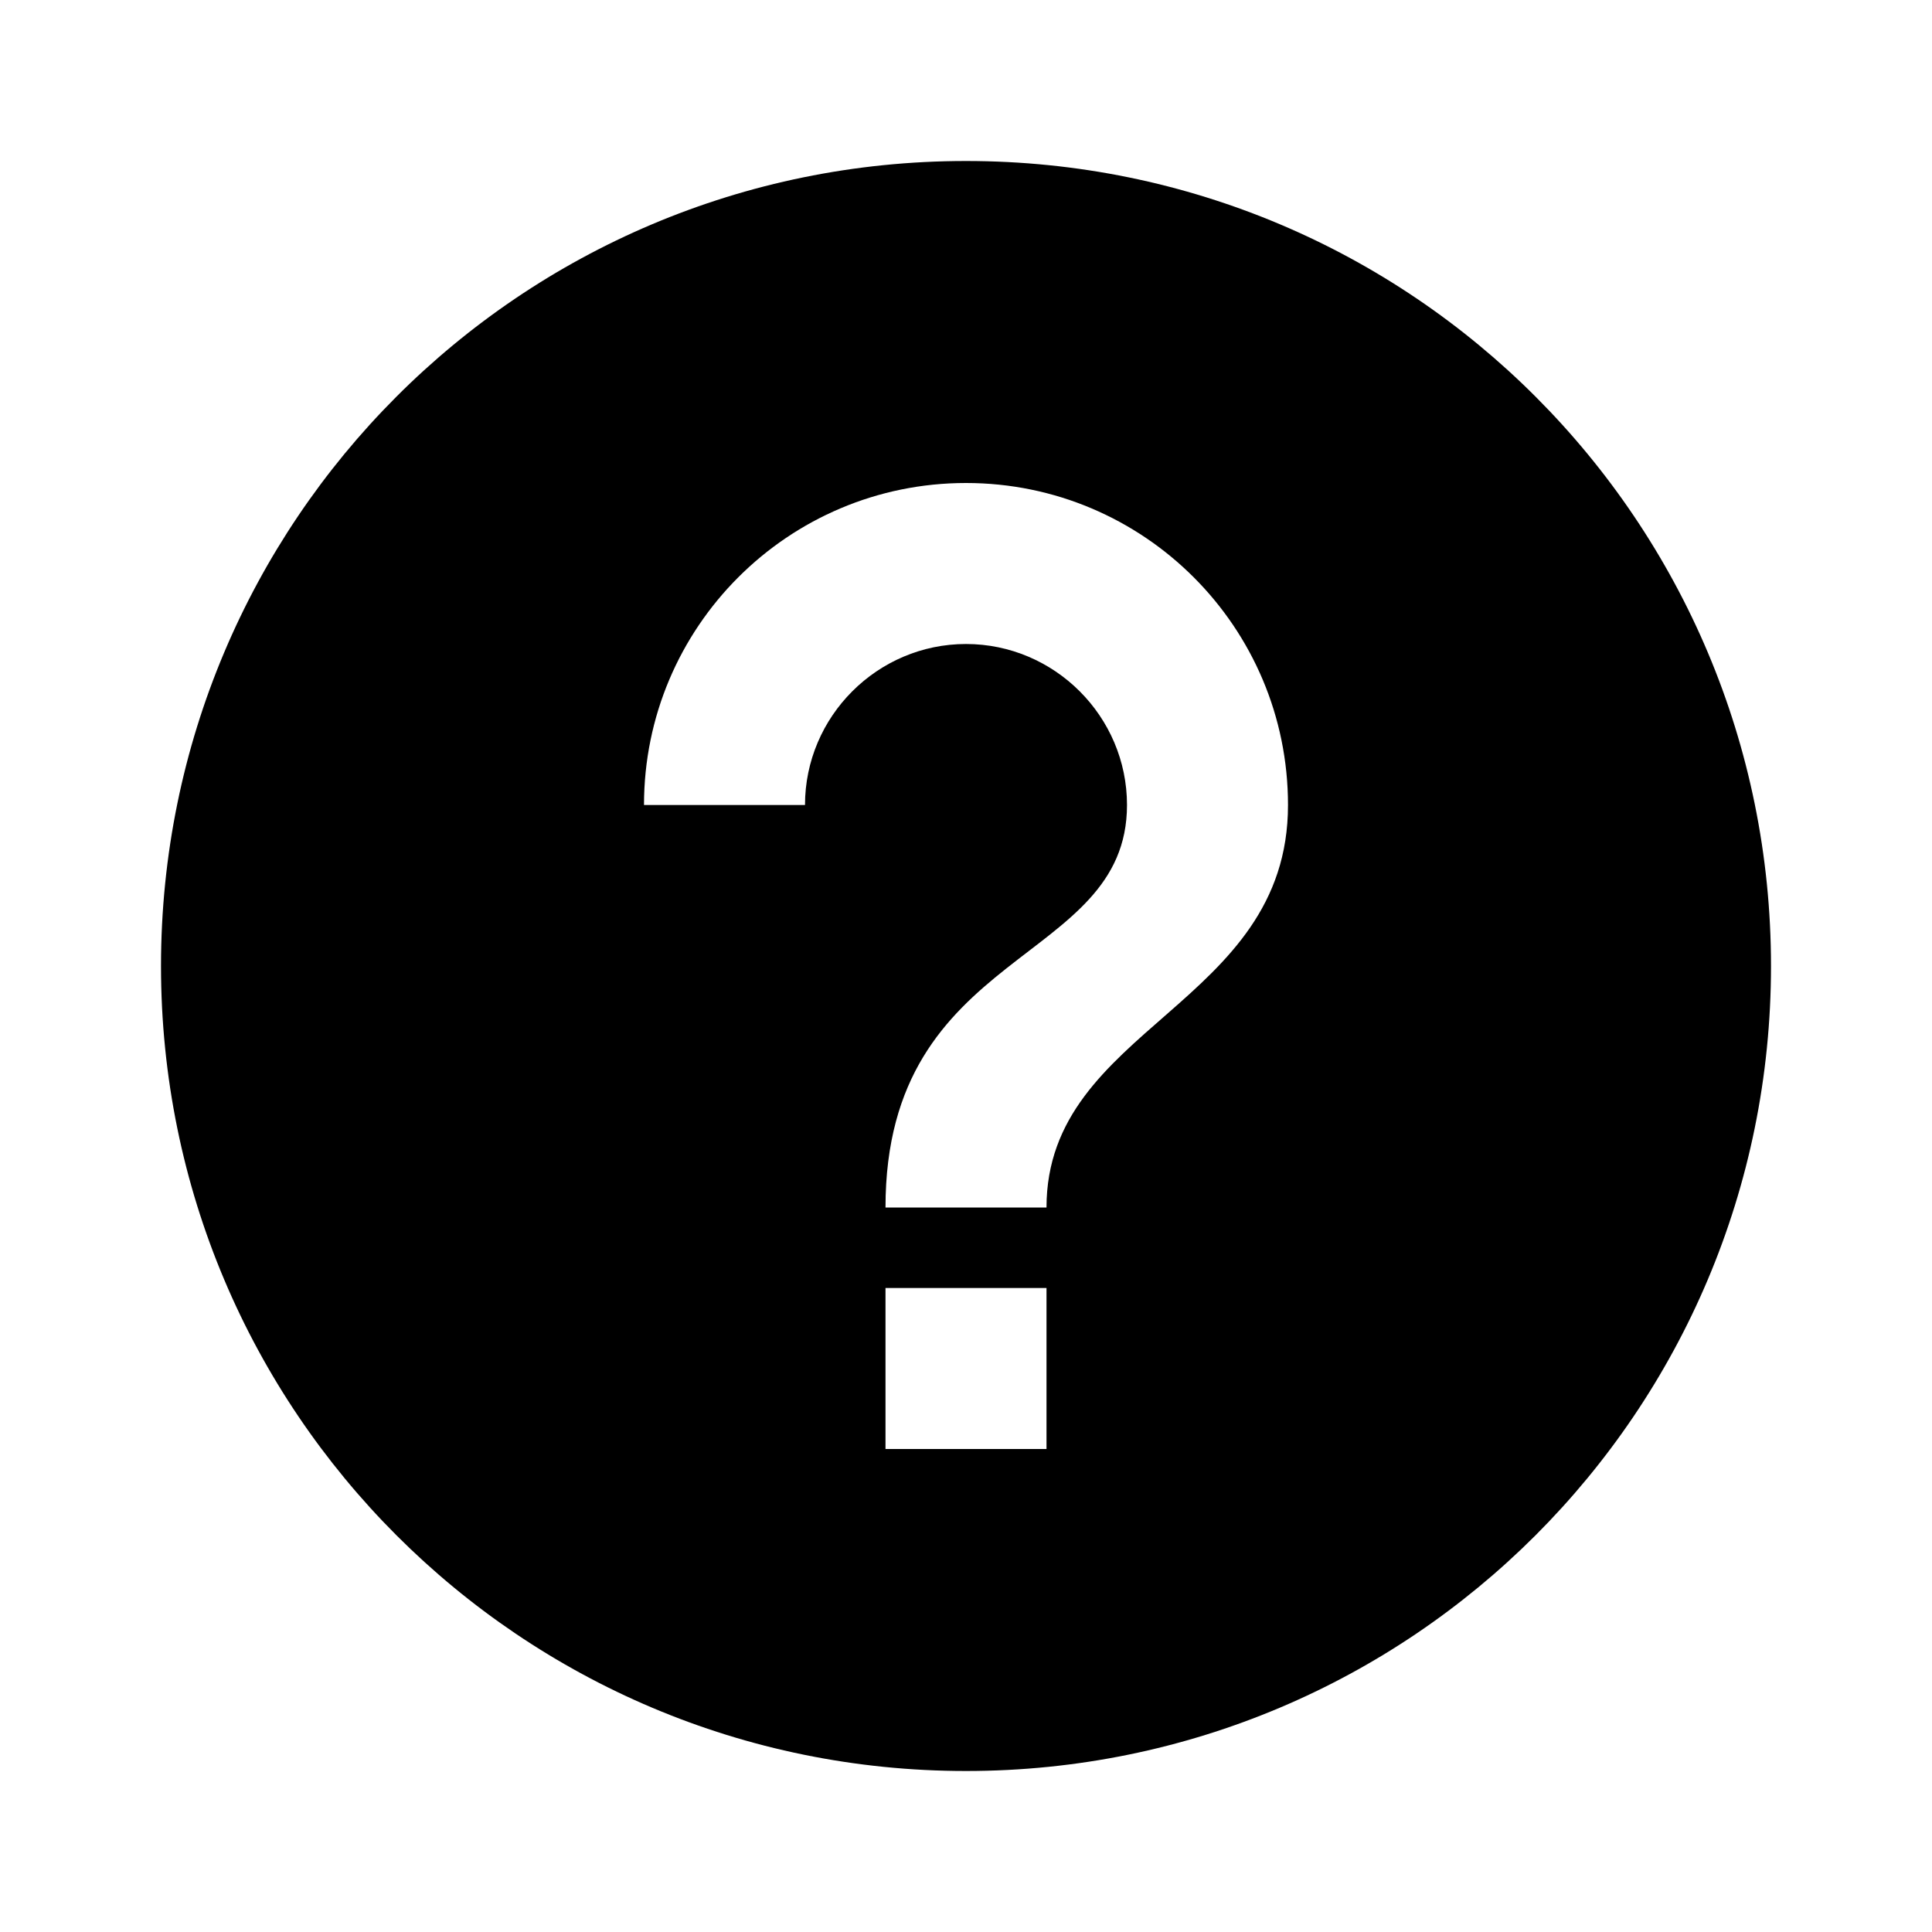
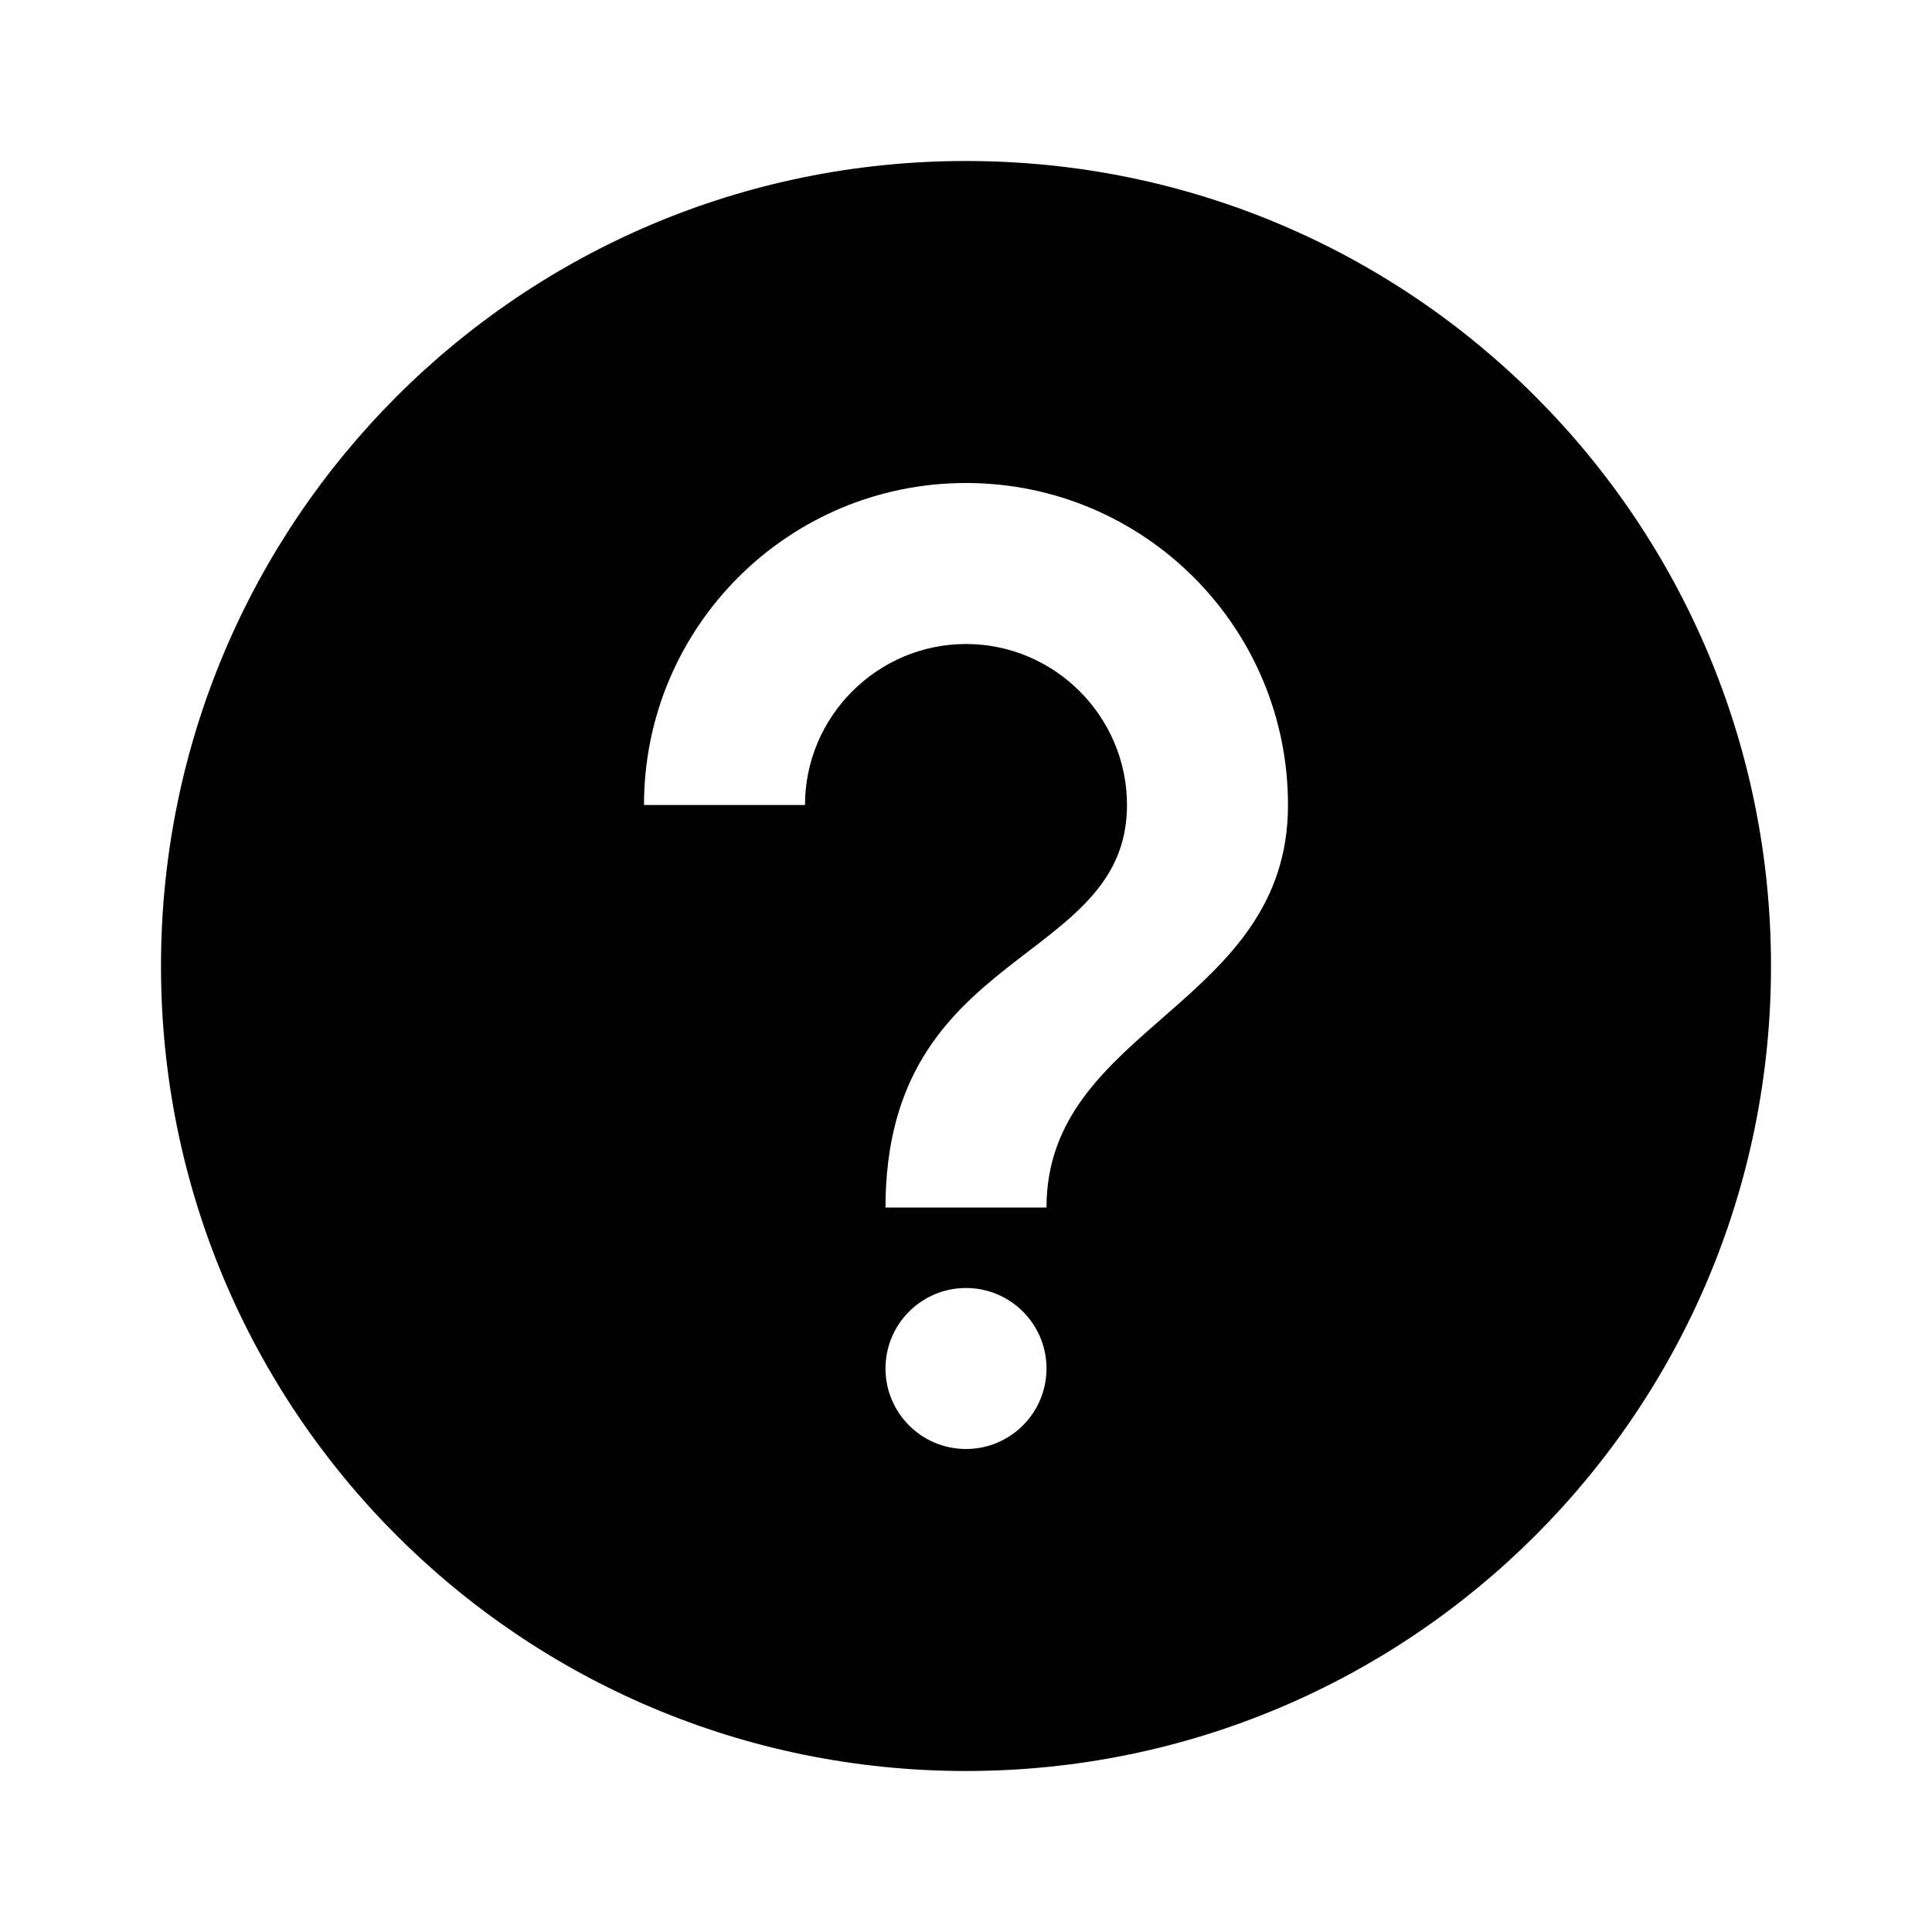
<svg xmlns="http://www.w3.org/2000/svg" id="svg1" version="1.1" viewBox="0 0 24 24">
-   <path id="path1" d="m12 2c-5.543 0-10 4.482-10 10 0 5.529 4.47 10 10 10 5.529 0 10-4.47 10-10 0-5.518-4.457-10-10-10zm0 4c2.21 0 4 1.79 4 4 0 2.5-3 2.75-3 5h-2c0-3.25 3-3 3-5 0-1.1-0.9-2-2-2s-2 0.9-2 2h-2c0-2.21 1.79-4 4-4zm-1 10h2v2h-2v-2z" />
+   <path id="path1" d="m12 2c-5.543 0-10 4.482-10 10 0 5.529 4.47 10 10 10 5.529 0 10-4.47 10-10 0-5.518-4.457-10-10-10zm0 4c2.21 0 4 1.79 4 4 0 2.5-3 2.75-3 5h-2c0-3.25 3-3 3-5 0-1.1-0.9-2-2-2s-2 0.9-2 2h-2c0-2.21 1.79-4 4-4zm0 10a1 1 0 0 1 1 1 1 1 0 0 1-1 1 1 1 0 0 1-1-1 1 1 0 0 1 1-1z" />
</svg>
